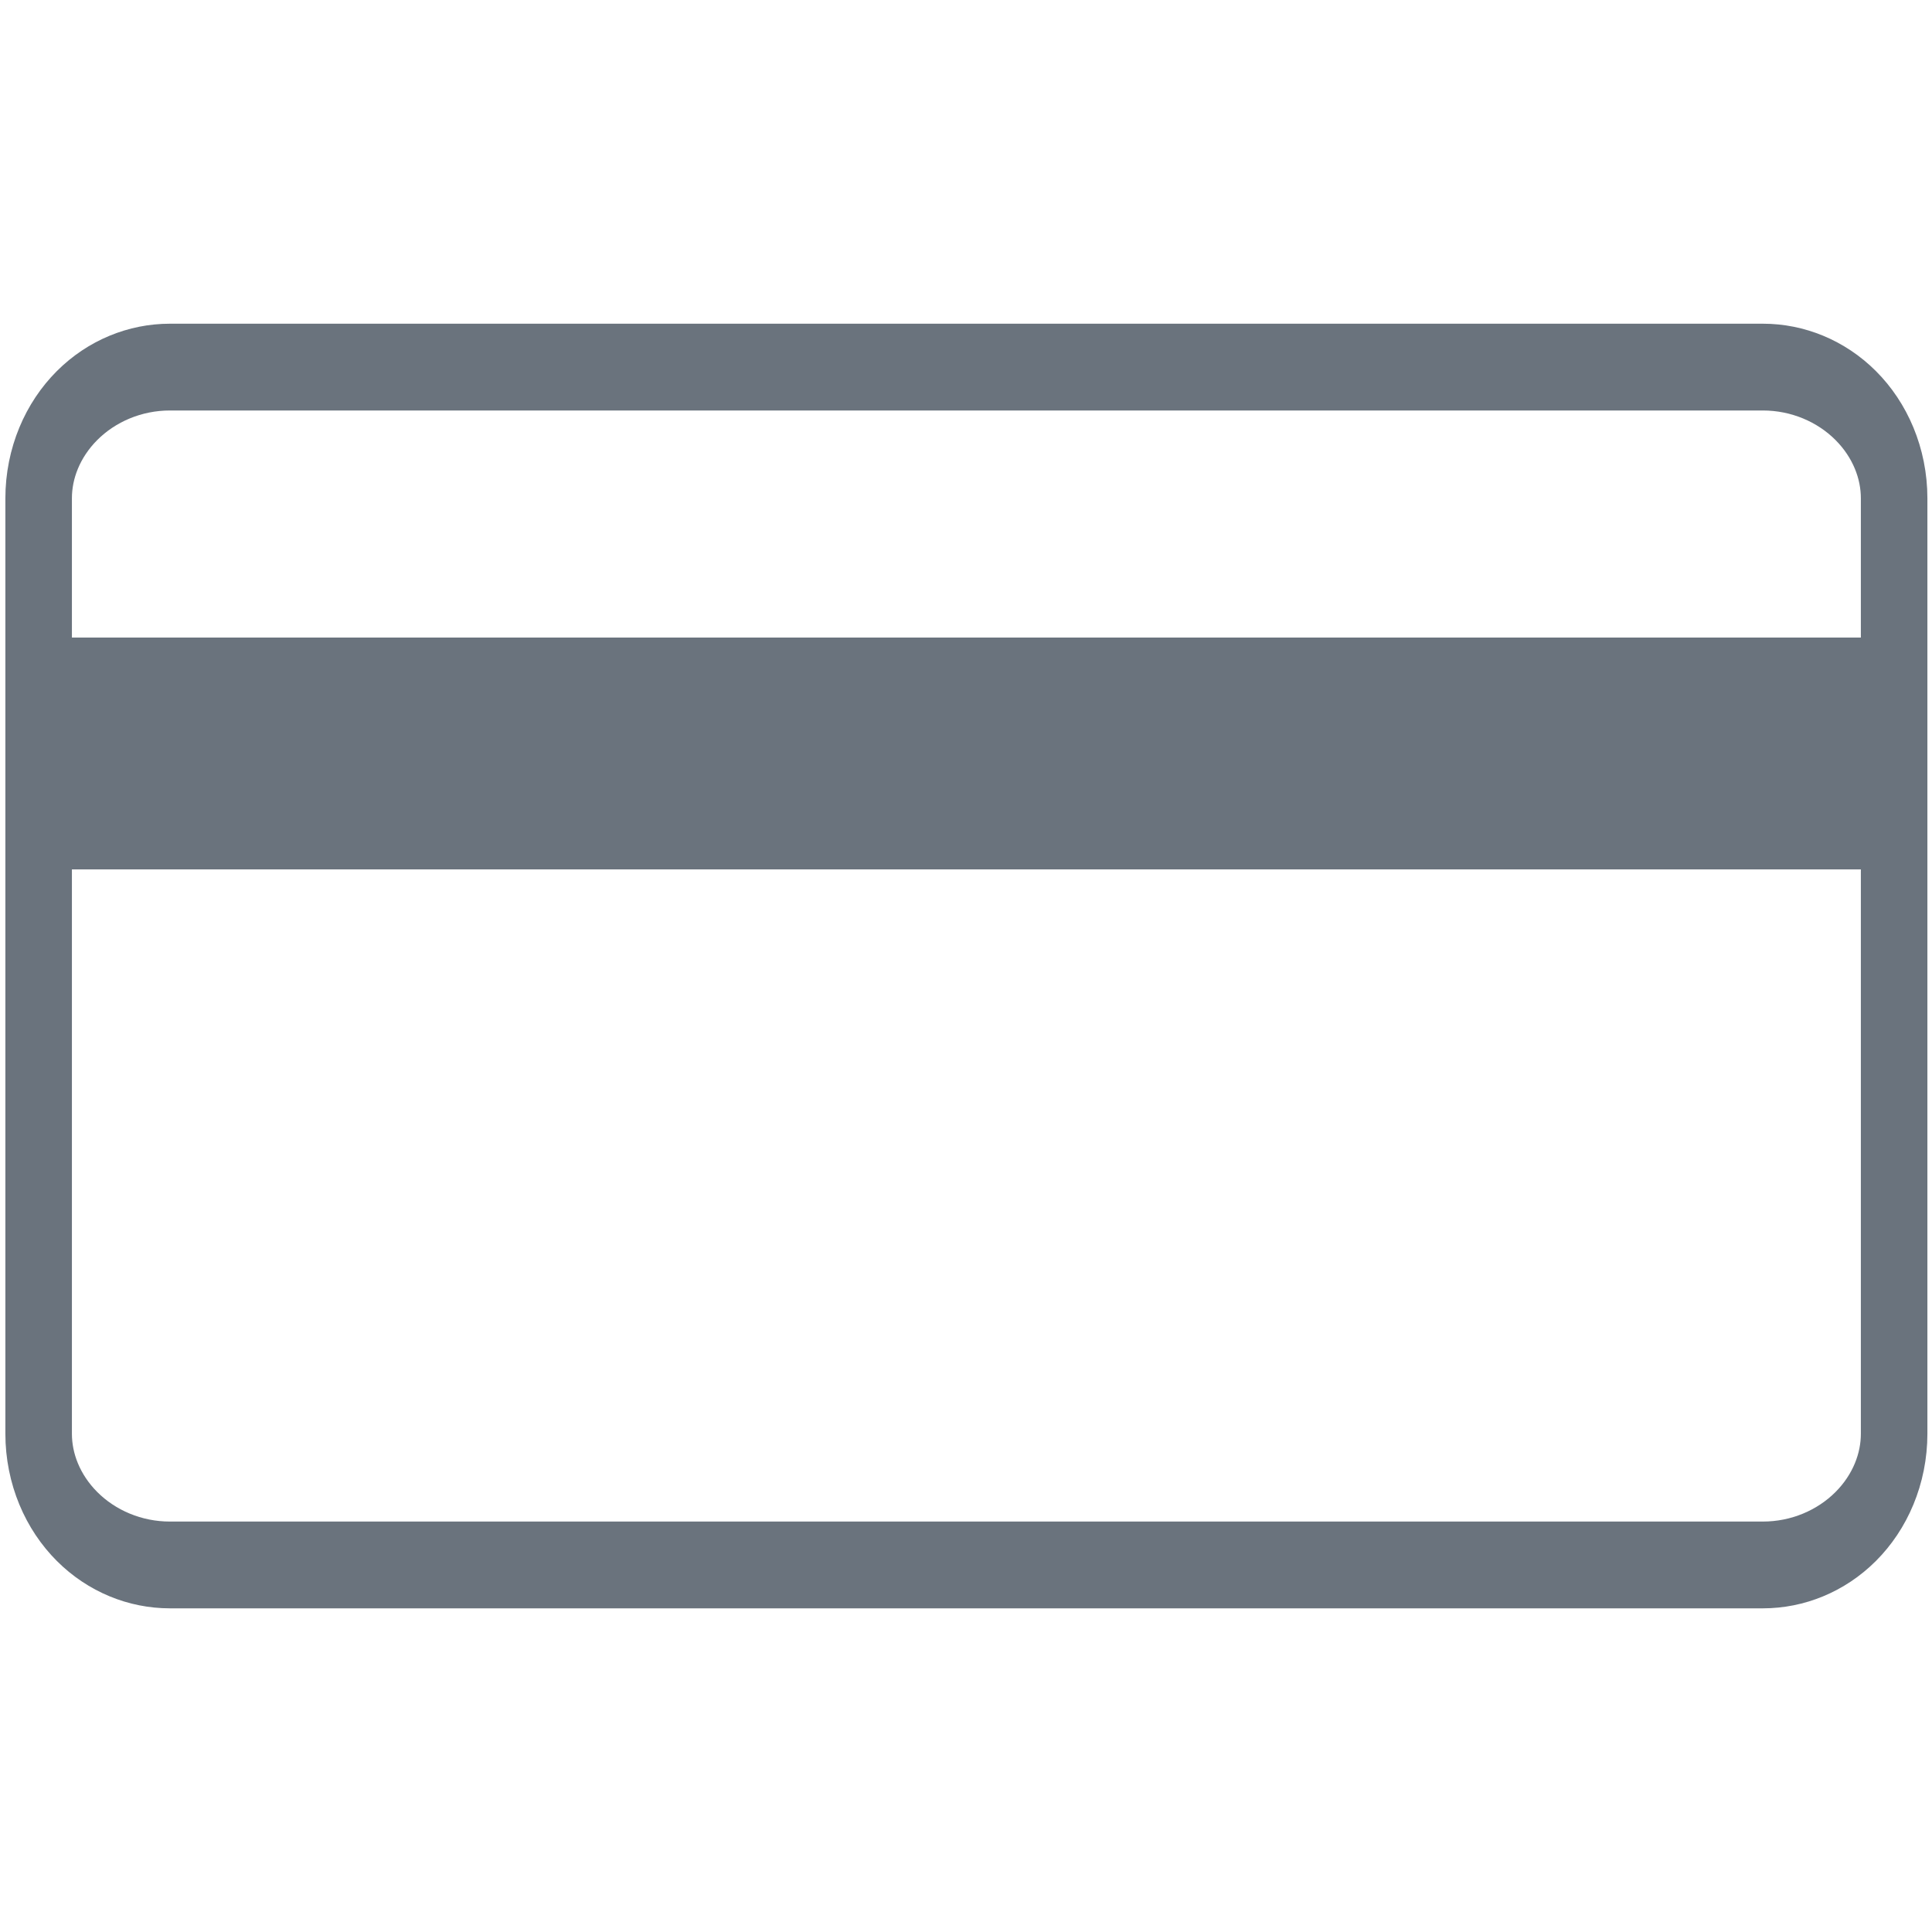
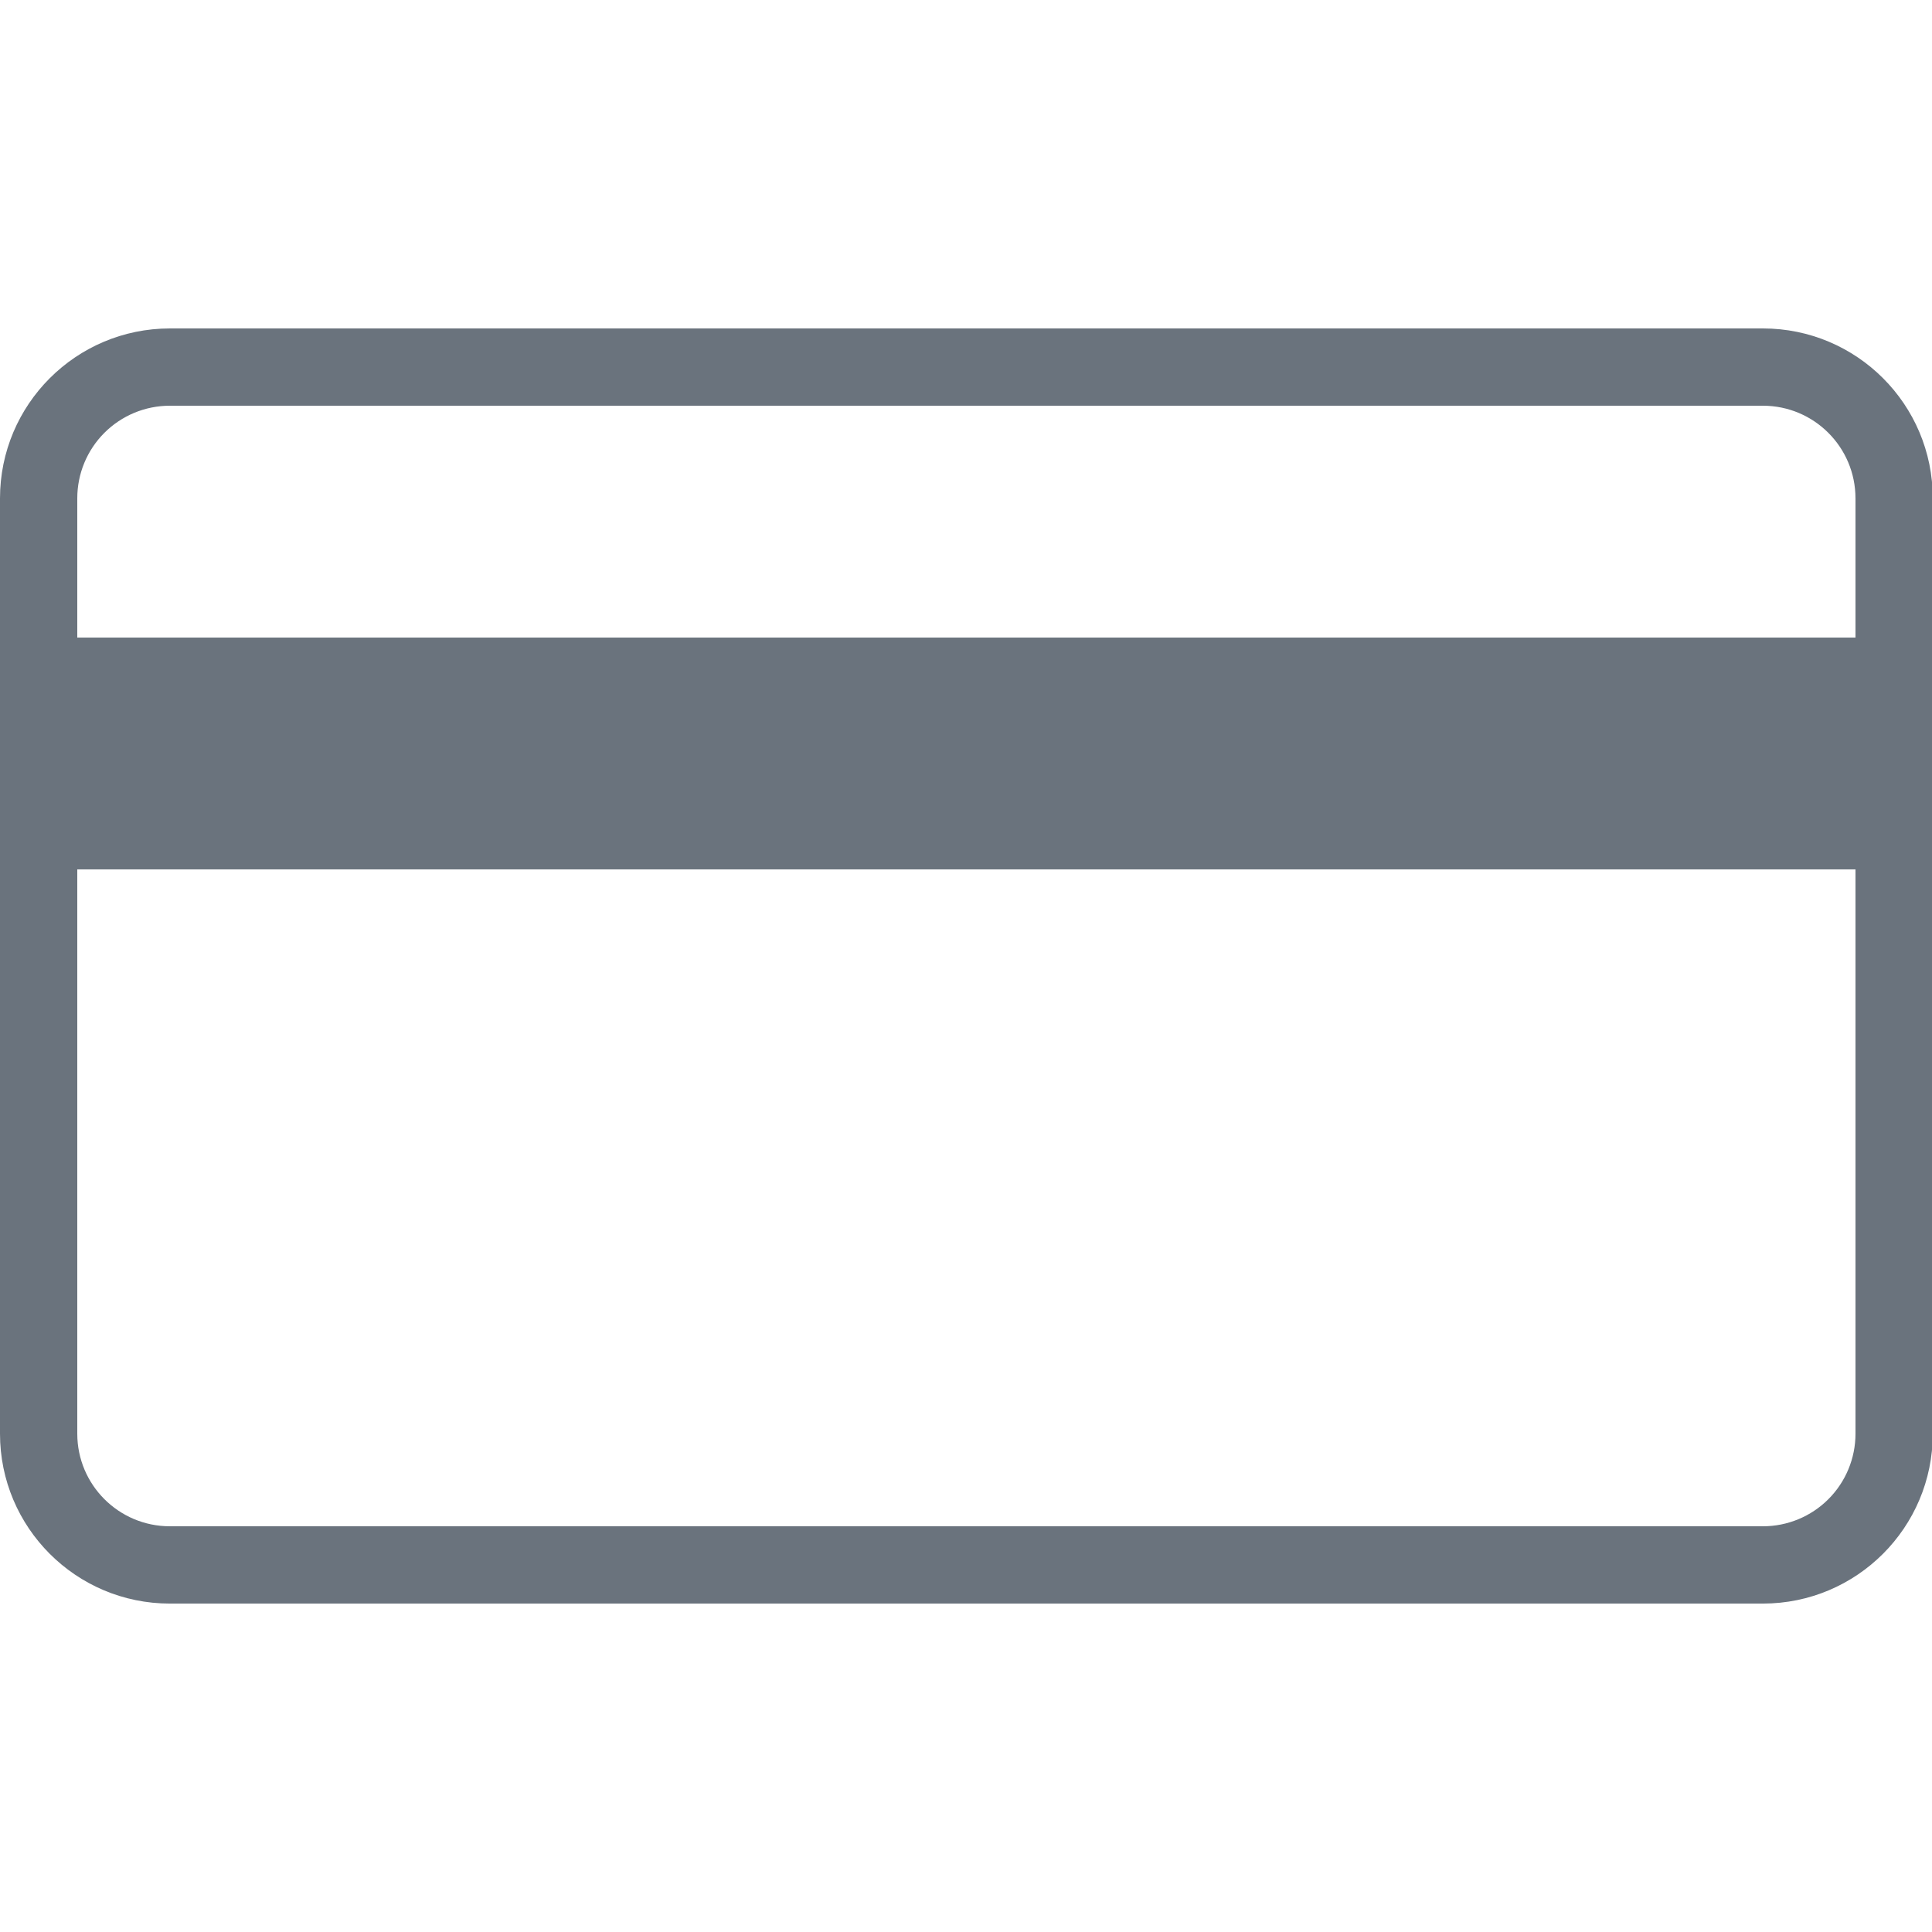
- <svg viewBox="0 0 100 100" fill-rule="evenodd" clip-rule="evenodd" stroke-linecap="round" stroke-linejoin="round" stroke-miterlimit="3" class="icon">
-   <path d="M179 105.369c0-1.424-.738-2.79-2.051-3.797-1.313-1.006-3.094-1.572-4.951-1.572H87.002c-1.857 0-3.638.566-4.951 1.572-1.313 1.007-2.051 2.373-2.051 3.797v38.262c0 1.424.738 2.79 2.051 3.797 1.313 1.006 3.094 1.572 4.951 1.572h84.996c1.857 0 3.638-.566 4.951-1.572 1.313-1.007 2.051-2.373 2.051-3.797v-38.262z" fill="none" stroke="#6a737d" stroke-width="3.55" transform="matrix(.9701 0 0 1.26531 -75.608 -107.53)" />
+ <svg viewBox="0 0 100 100" fill-rule="evenodd" clip-rule="evenodd" stroke-linejoin="round" stroke-miterlimit="2" class="icon">
+   <path d="M100.04 25.794A8.792 8.792 0 0091.247 17H8.793A8.795 8.795 0 000 25.794v48.413a8.792 8.792 0 008.793 8.794h82.454a8.795 8.795 0 008.793-8.794V25.794zm-4 0v48.413A4.79 4.79 0 0191.246 79H8.793A4.793 4.793 0 014 74.207V25.794A4.79 4.79 0 018.793 21h82.454a4.793 4.793 0 014.792 4.793z" fill="#6a737d" />
  <path fill="#6a737d" d="M2.96 33H99v12H2.96z" />
</svg>
